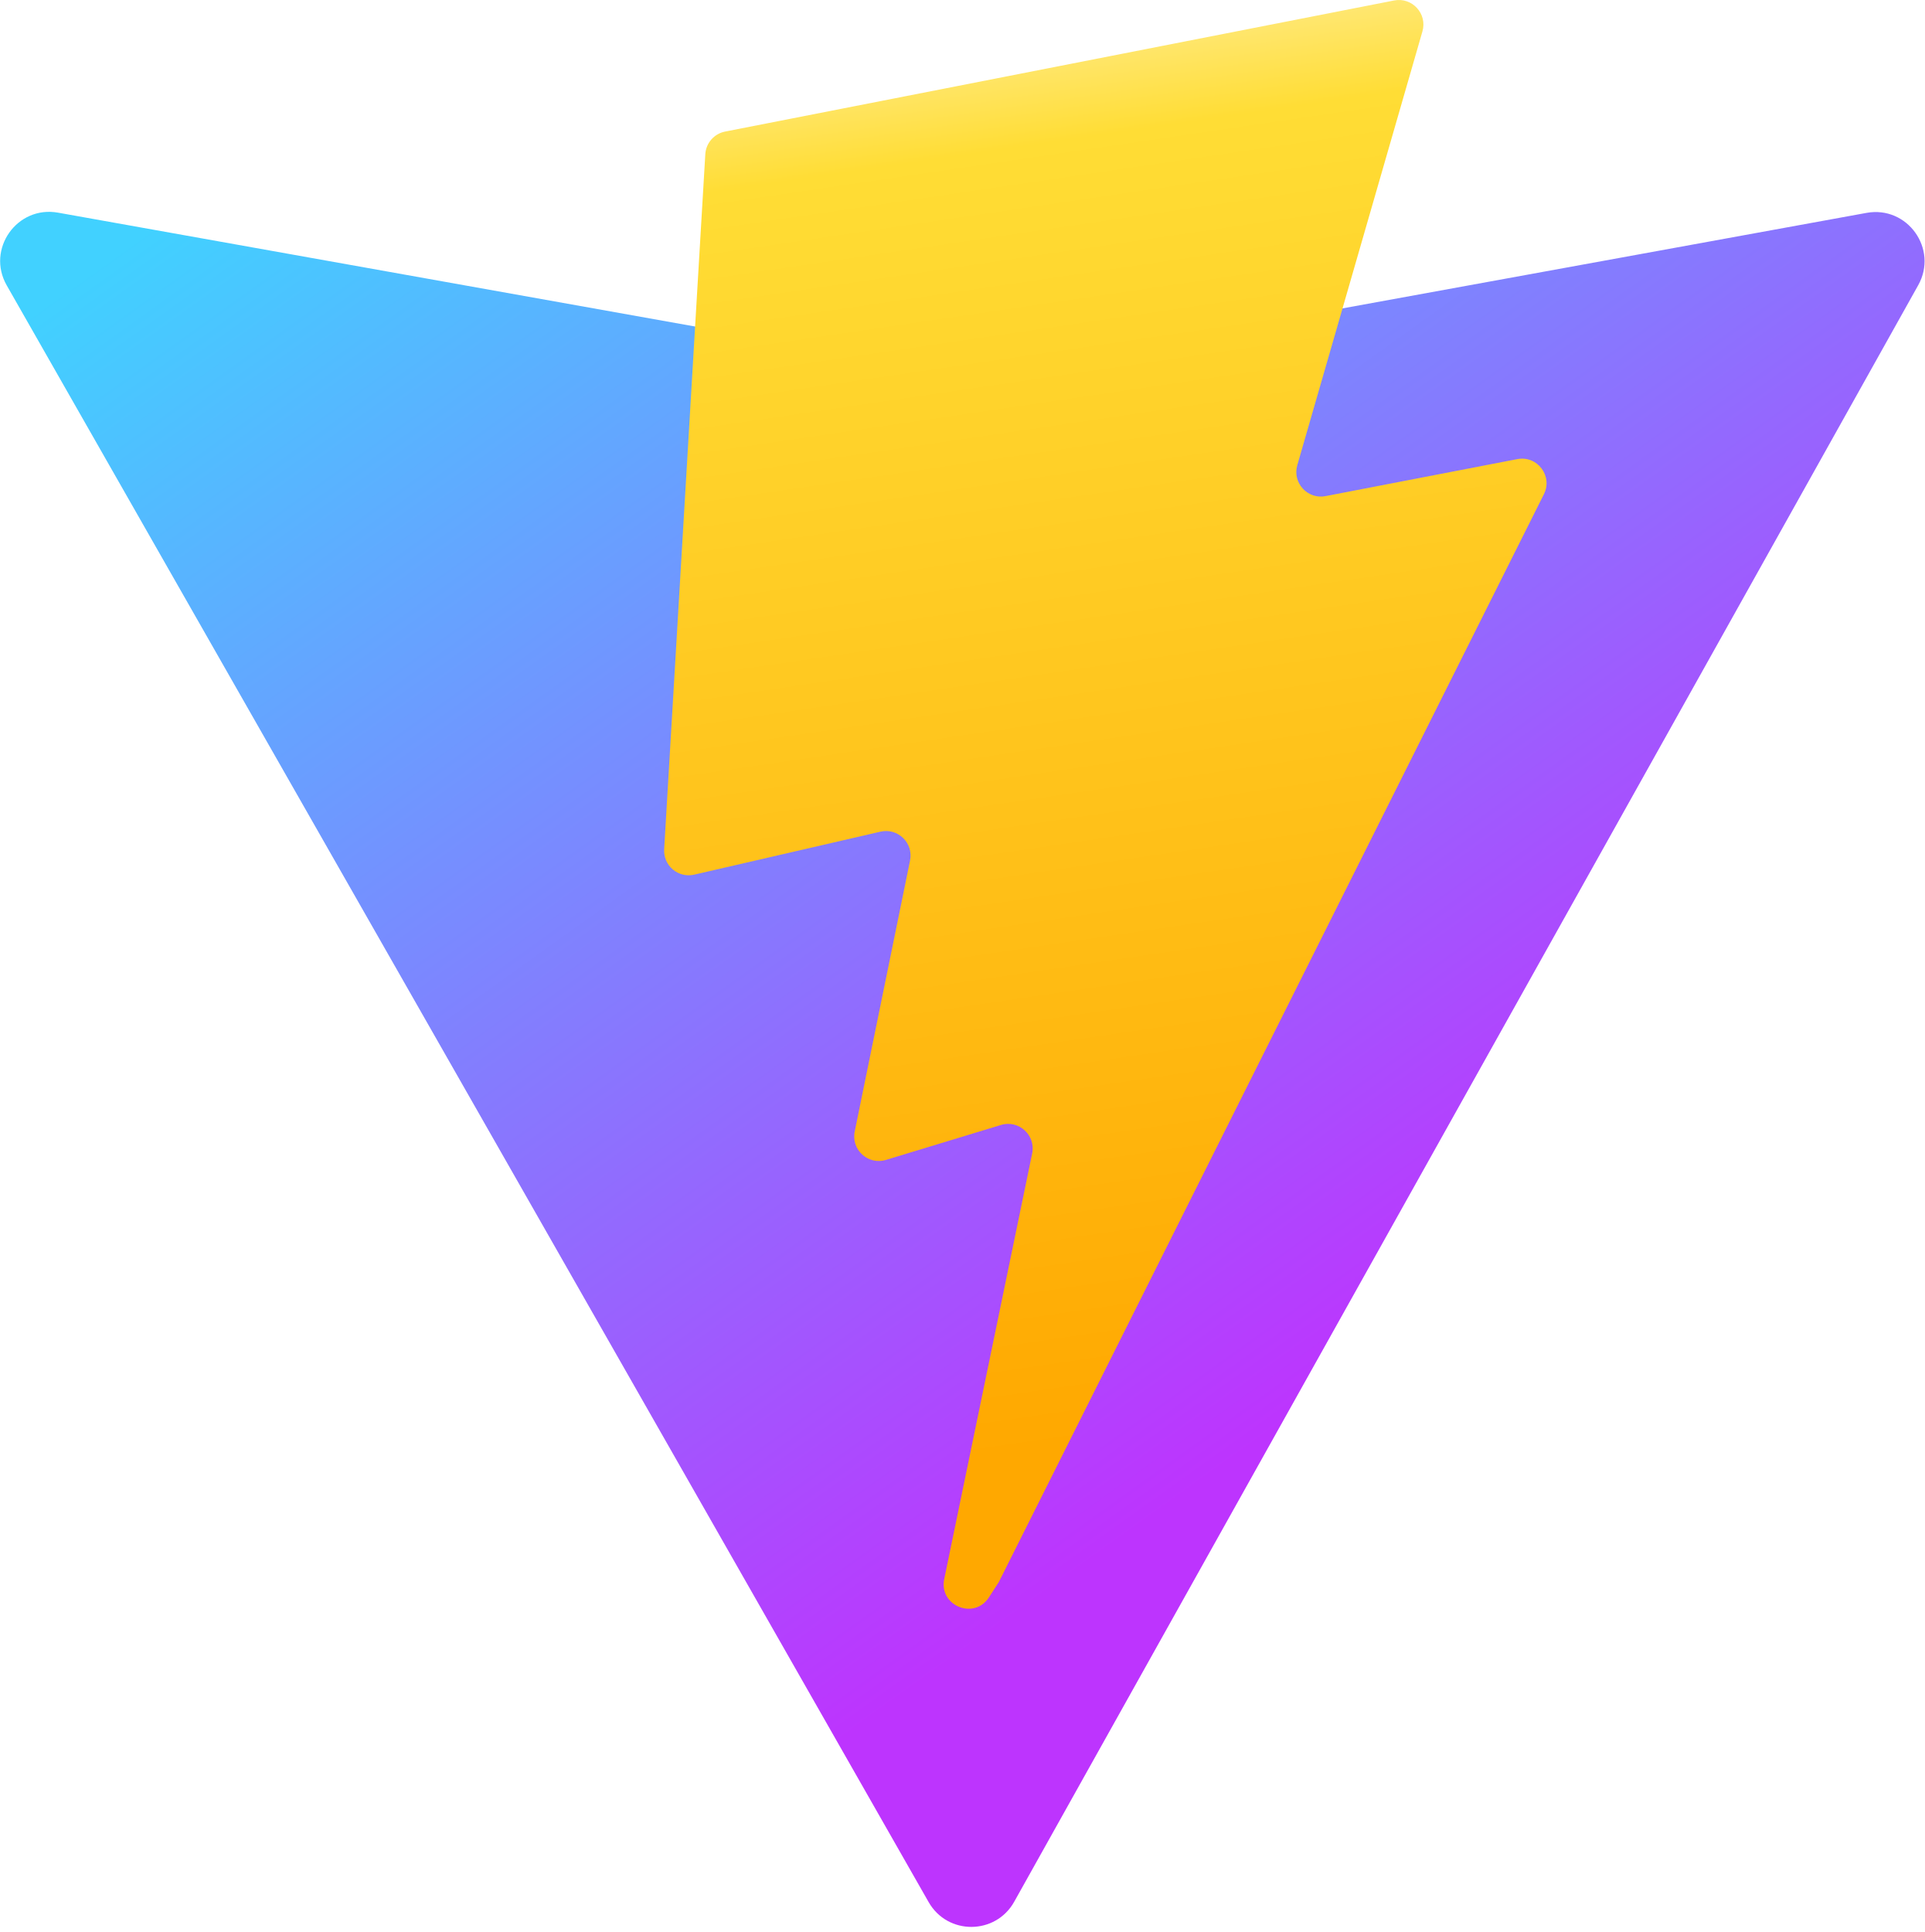
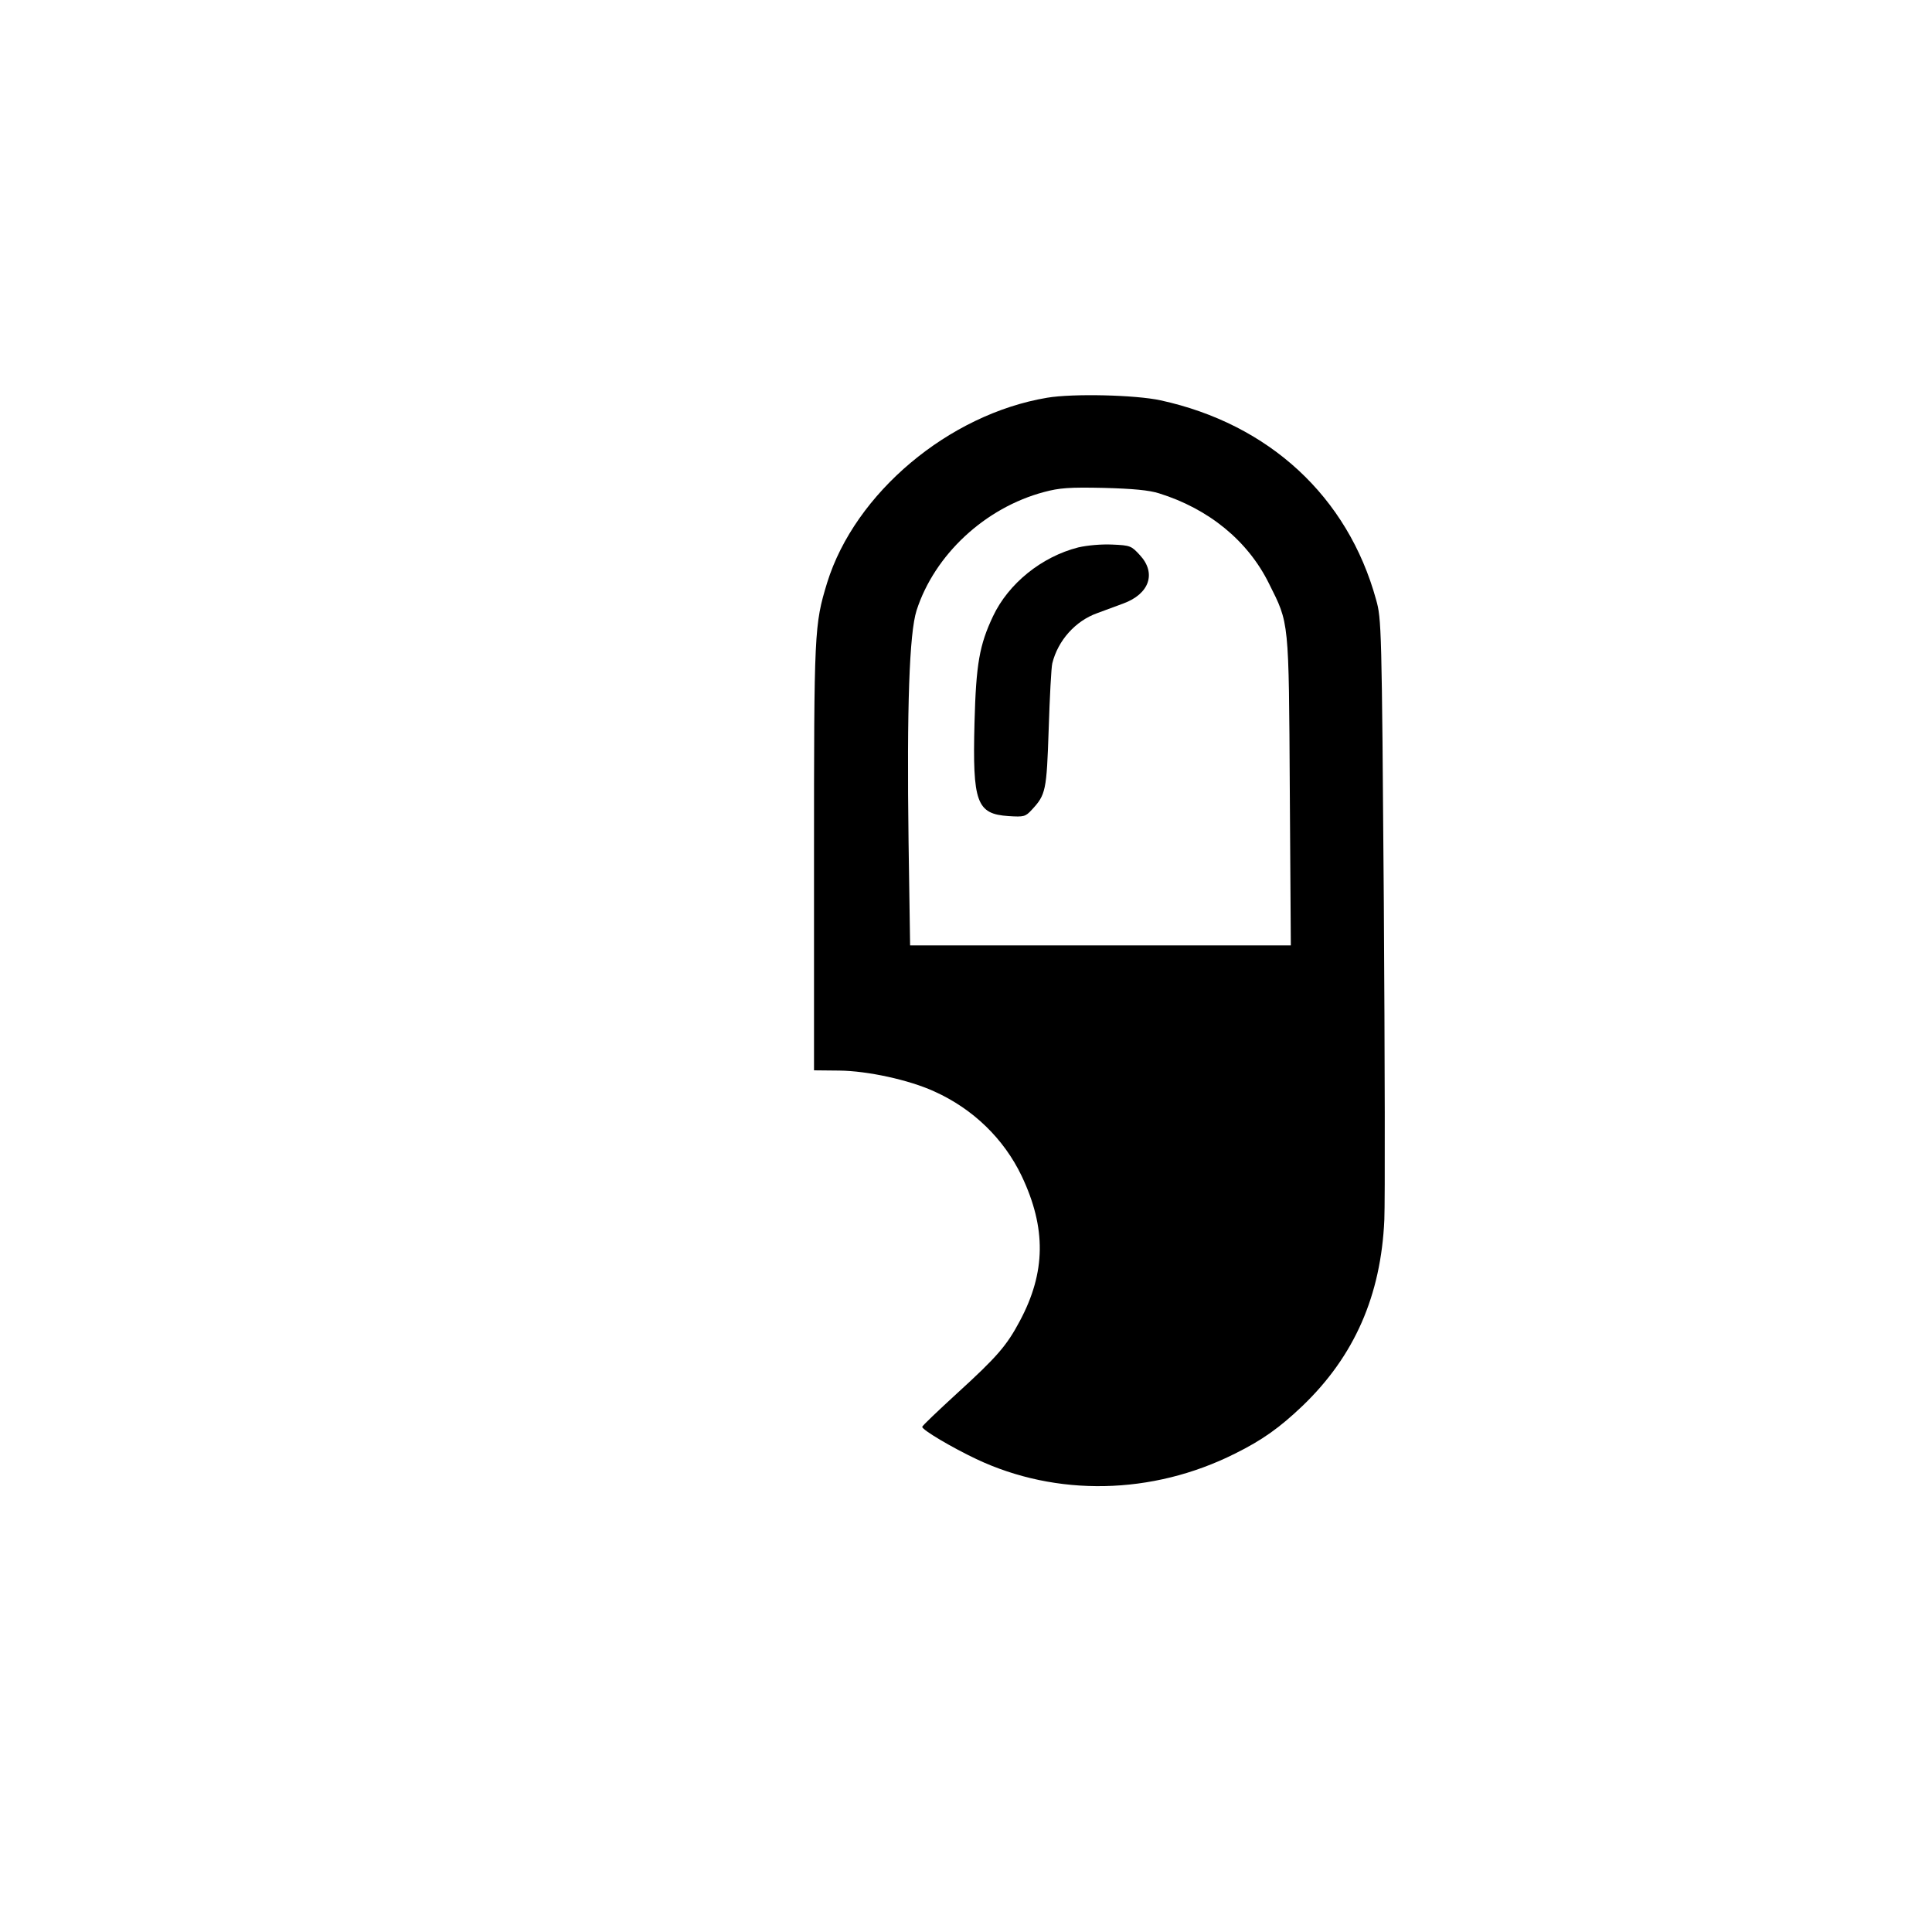
- <svg xmlns="http://www.w3.org/2000/svg" aria-hidden="true" role="img" class="iconify iconify--logos" width="31.88" height="32" preserveAspectRatio="xMidYMid meet" viewBox="0 0 256 257">
-   <defs>
-     <linearGradient id="IconifyId1813088fe1fbc01fb466" x1="-.828%" x2="57.636%" y1="7.652%" y2="78.411%">
-       <stop offset="0%" stop-color="#41D1FF" />
-       <stop offset="100%" stop-color="#BD34FE" />
-     </linearGradient>
-     <linearGradient id="IconifyId1813088fe1fbc01fb467" x1="43.376%" x2="50.316%" y1="2.242%" y2="89.03%">
-       <stop offset="0%" stop-color="#FFEA83" />
-       <stop offset="8.333%" stop-color="#FFDD35" />
-       <stop offset="100%" stop-color="#FFA800" />
-     </linearGradient>
-   </defs>
-   <path fill="url(#IconifyId1813088fe1fbc01fb466)" d="M255.153 37.938L134.897 252.976c-2.483 4.44-8.862 4.466-11.382.048L.875 37.958c-2.746-4.814 1.371-10.646 6.827-9.67l120.385 21.517a6.537 6.537 0 0 0 2.322-.004l117.867-21.483c5.438-.991 9.574 4.796 6.877 9.62Z" />
-   <path fill="url(#IconifyId1813088fe1fbc01fb467)" d="M185.432.063L96.44 17.501a3.268 3.268 0 0 0-2.634 3.014l-5.474 92.456a3.268 3.268 0 0 0 3.997 3.378l24.777-5.718c2.318-.535 4.413 1.507 3.936 3.838l-7.361 36.047c-.495 2.426 1.782 4.5 4.151 3.78l15.304-4.649c2.372-.72 4.652 1.36 4.15 3.788l-11.698 56.621c-.732 3.542 3.979 5.473 5.943 2.437l1.313-2.028l72.516-144.72c1.215-2.423-.88-5.186-3.54-4.672l-25.505 4.922c-2.396.462-4.435-1.77-3.759-4.114l16.646-57.705c.677-2.35-1.37-4.583-3.769-4.113Z" />
+ <svg xmlns="http://www.w3.org/2000/svg" version="1.0" width="750pt" height="750pt" viewBox="0 0 750 750" preserveAspectRatio="xMidYMid meet">
+   <g transform="translate(0,750) scale(0.1,-0.1)" fill="#000000" stroke="none">
+     <path d="M4065 5956 c-382 -64 -746 -370 -854 -718 -50 -164 -51 -186 -51 -1068 l0 -825 98 -1 c109 -1 271 -36 369 -81 151 -68 270 -184 339 -328 96 -202 94 -374 -7 -563 -51 -96 -88 -139 -246 -283 -73 -67 -133 -124 -133 -128 0 -12 115 -80 210 -125 311 -147 683 -140 1004 21 105 52 173 100 263 186 201 193 304 428 317 722 3 72 2 625 -2 1230 -8 1076 -9 1102 -30 1177 -110 400 -415 682 -837 774 -97 21 -339 27 -440 10z m434 -371 c193 -60 345 -184 427 -350 79 -158 77 -136 81 -807 l4 -598 -739 0 -739 0 -6 403 c-7 524 3 808 31 897 70 217 266 399 495 460 60 16 98 19 232 16 114 -3 176 -9 214 -21z" />
+     <path d="M4186 5375 c-142 -36 -271 -140 -331 -267 -53 -112 -66 -186 -72 -414 -8 -309 8 -354 132 -362 60 -4 66 -2 90 24 55 59 58 74 66 314 4 124 10 239 14 255 22 89 90 165 175 195 30 11 75 28 100 37 102 37 130 118 65 188 -33 36 -37 38 -107 41 -43 2 -97 -3 -132 -11z" />
+   </g>
</svg>
